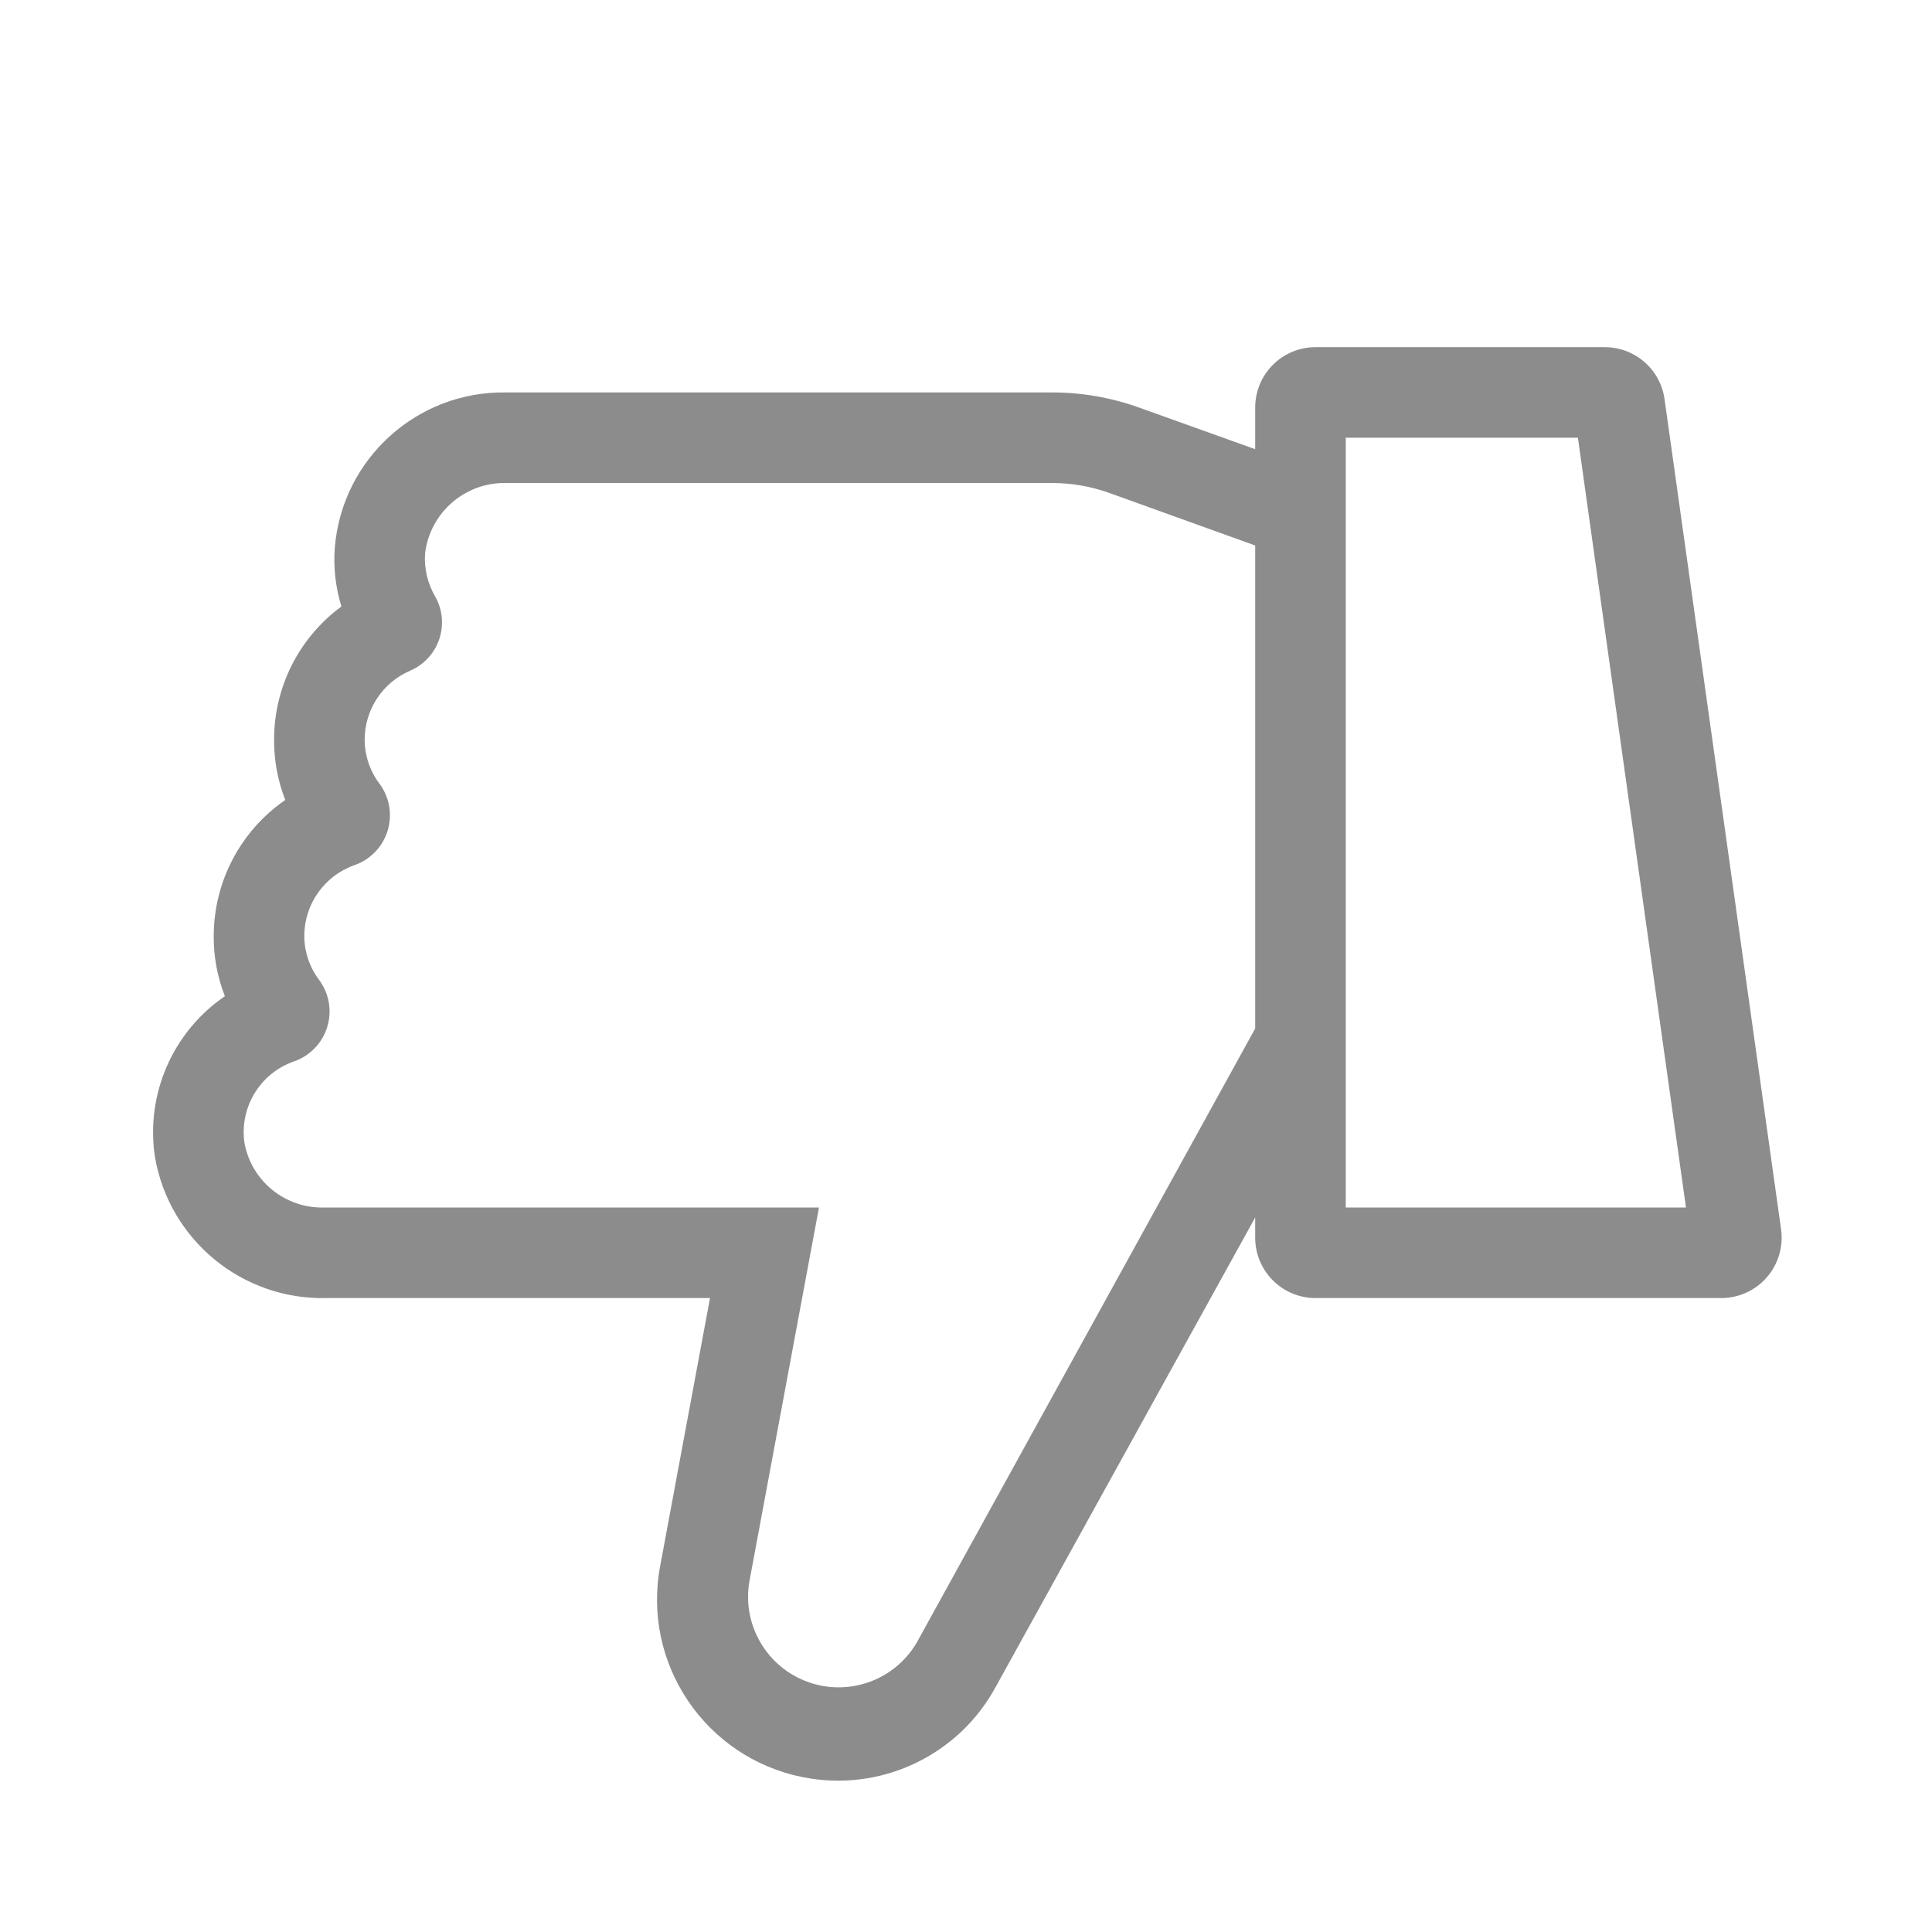
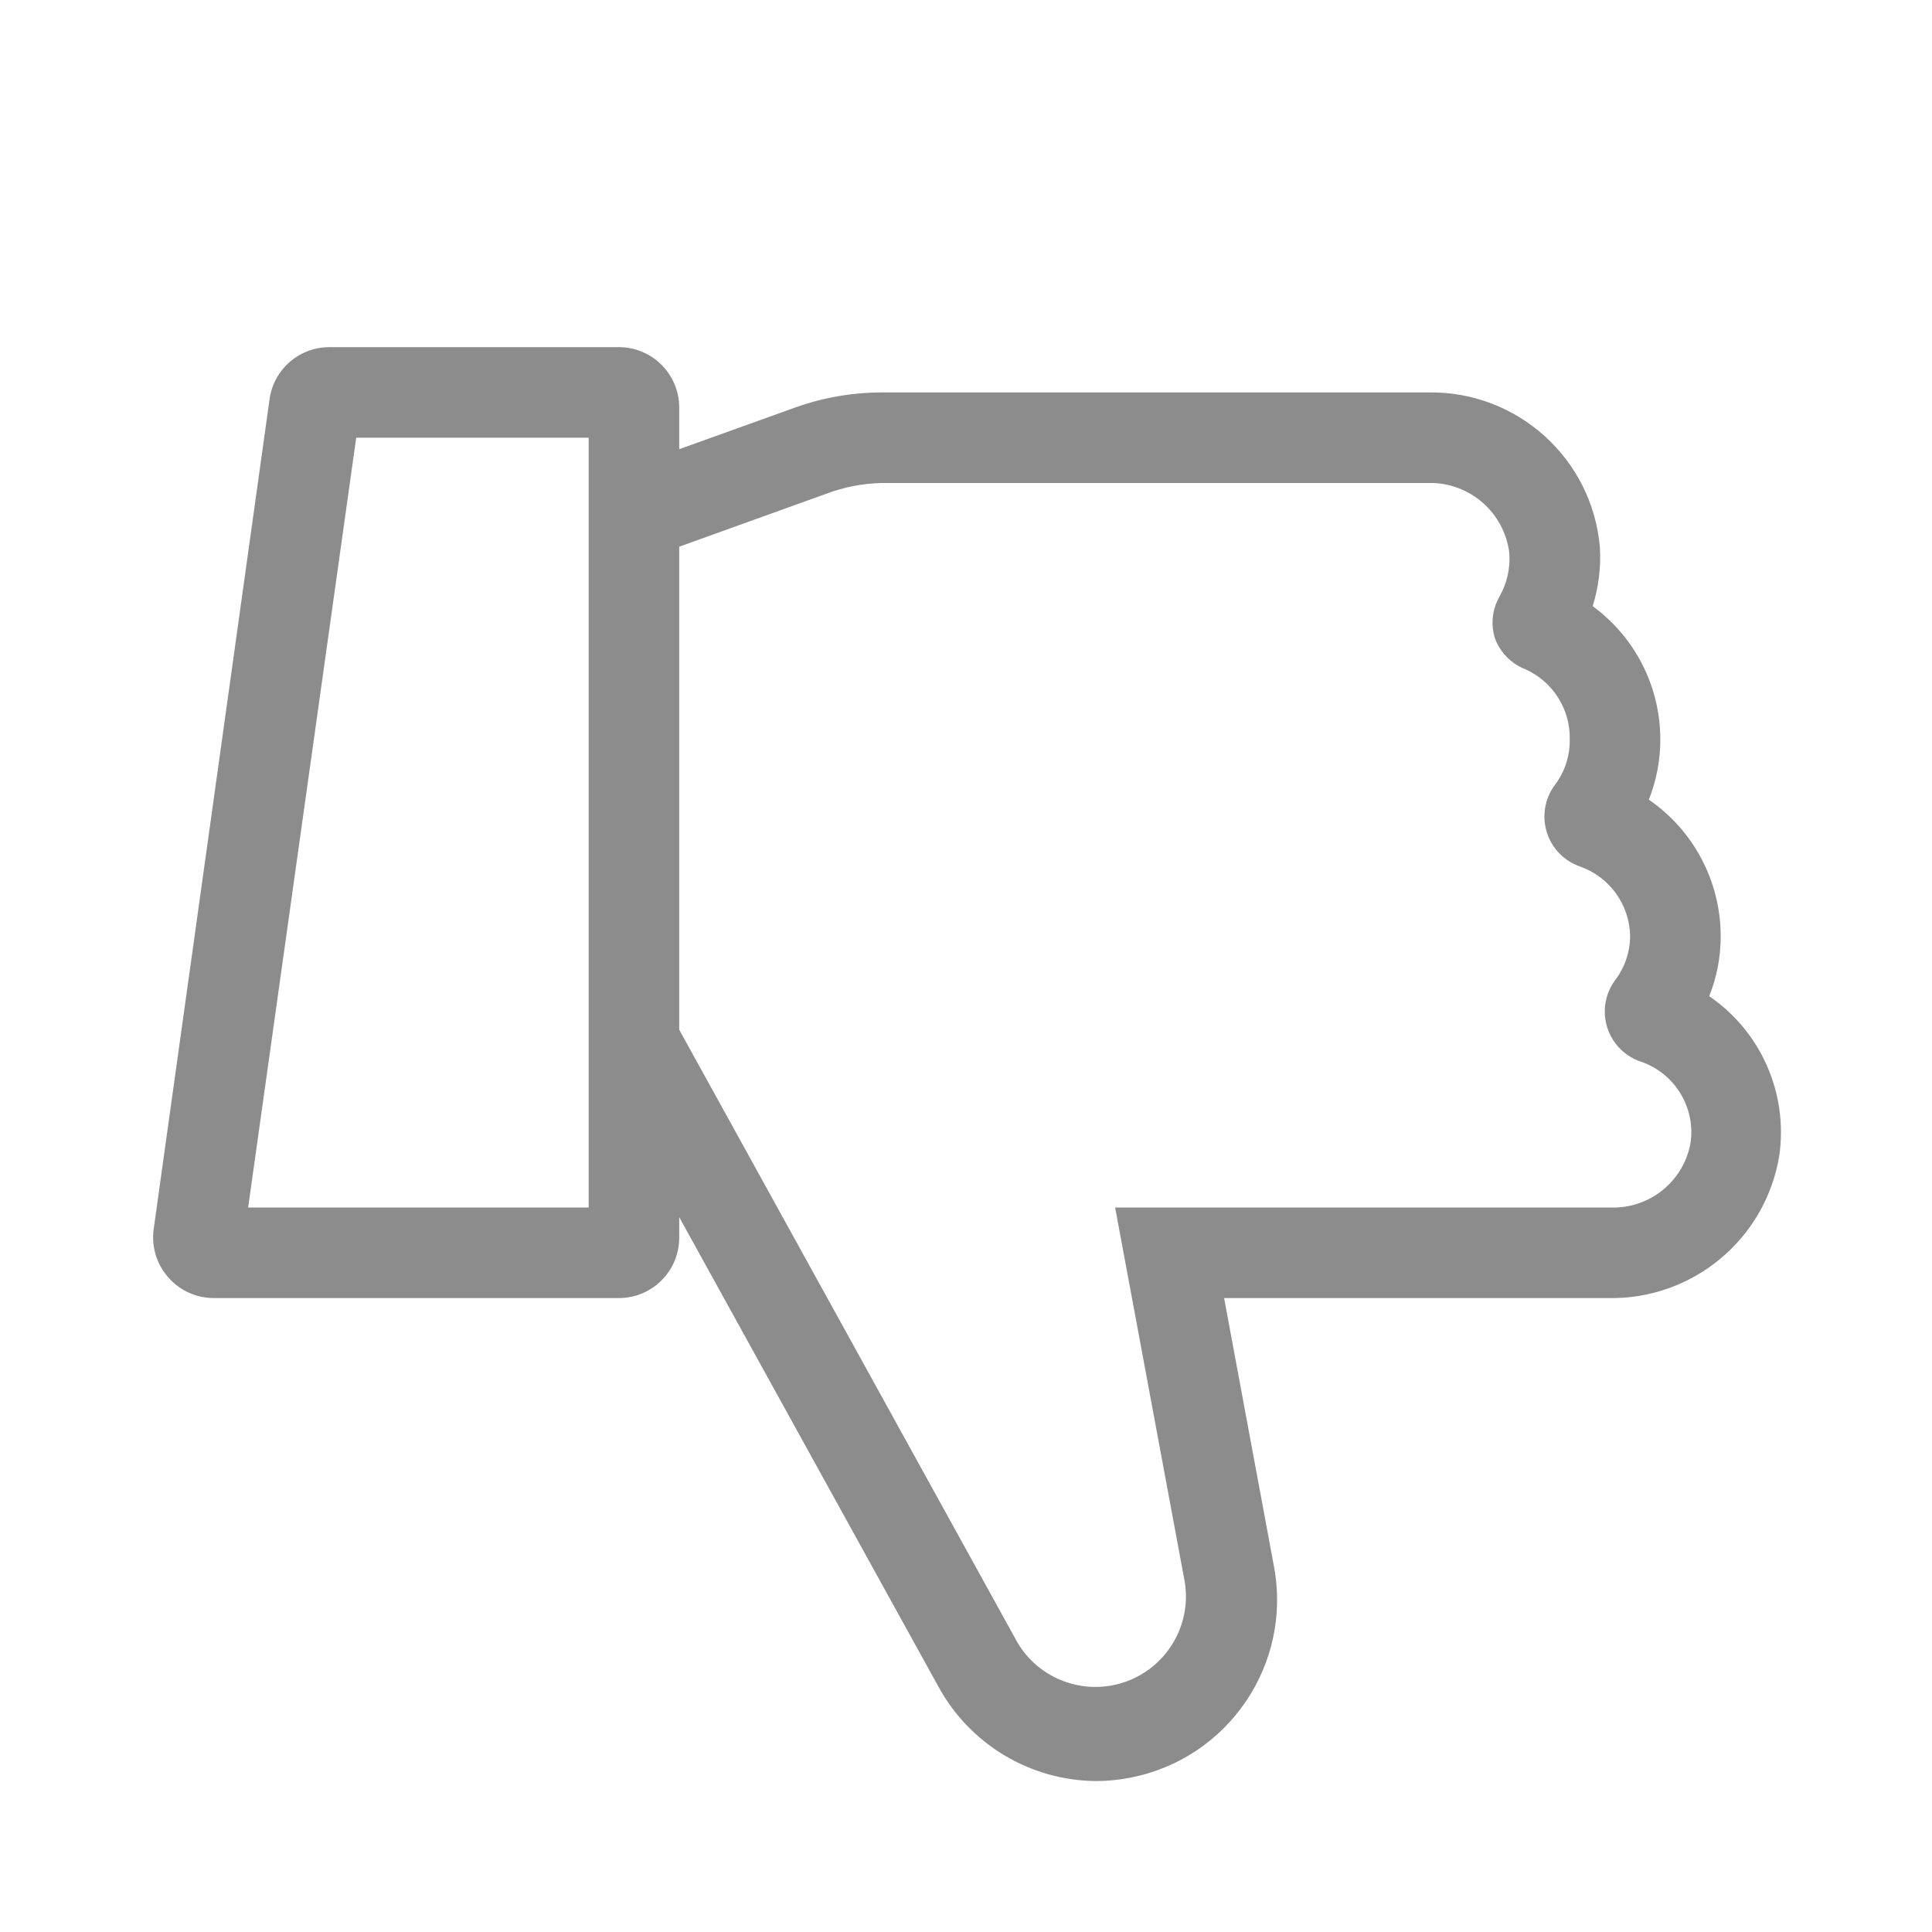
<svg xmlns="http://www.w3.org/2000/svg" viewBox="0 0 64 64">
  <defs>
    <style>.cls-1{fill:none;}.cls-2{fill:#8c8c8c;}</style>
  </defs>
  <g id="Square">
    <rect class="cls-1" width="64" height="64" />
  </g>
  <g id="Icon">
-     <path class="cls-2" d="M59,40.72l-3.86-27.5a2,2,0,0,0-2-1.72H43.58a2,2,0,0,0-2,2v1.38L37.73,13.5a8.5,8.5,0,0,0-2.87-.5H16.77a5.6,5.6,0,0,0-5.68,5.15,5.27,5.27,0,0,0,.22,1.94A5.47,5.47,0,0,0,9.08,24.5a5.37,5.37,0,0,0,.37,2A5.48,5.48,0,0,0,7.08,31a5.32,5.32,0,0,0,.37,2,5.46,5.46,0,0,0-2.32,5.31A5.63,5.63,0,0,0,10.83,43H23.52l-1.65,8.87a6,6,0,0,0,4.72,7,5.94,5.94,0,0,0,6.4-3l8.59-15.54V41a2,2,0,0,0,2,2H57a2,2,0,0,0,2-2.28ZM30.37,54.41a3,3,0,0,1-5.55-2L27.13,40H10.74A2.61,2.61,0,0,1,8.1,37.87a2.48,2.48,0,0,1,1.64-2.71,1.75,1.75,0,0,0,.83-2.7A2.44,2.44,0,0,1,10.08,31a2.49,2.49,0,0,1,1.66-2.34,1.75,1.75,0,0,0,.83-2.7,2.44,2.44,0,0,1-.49-1.46,2.49,2.49,0,0,1,1.5-2.28,1.74,1.74,0,0,0,.83-2.47,2.5,2.5,0,0,1-.33-1.41A2.65,2.65,0,0,1,16.77,16H34.86a5.64,5.64,0,0,1,1.86.32l4.86,1.75v16ZM44.58,40V14.5h7.69L55.85,40Z" />
+     <path class="cls-2" d="M5.57,42.31a2,2,0,0,0,1.5.69H20.5a2,2,0,0,0,2-2v-.68l8.58,15.54A6,6,0,0,0,36.31,59a5.81,5.81,0,0,0,1.17-.12,6,6,0,0,0,4.72-7L40.55,43h12.7a5.63,5.63,0,0,0,5.69-4.71A5.46,5.46,0,0,0,56.62,33,5.32,5.32,0,0,0,57,31a5.49,5.49,0,0,0-2.38-4.51,5.38,5.38,0,0,0,.38-2,5.47,5.47,0,0,0-2.24-4.41A5.5,5.5,0,0,0,53,18.15,5.61,5.61,0,0,0,47.31,13H29.22a8.55,8.55,0,0,0-2.88.5L22.5,14.88V13.5a2,2,0,0,0-2-2H10.93a2,2,0,0,0-2,1.72L5.09,40.72A2,2,0,0,0,5.57,42.31Zm16.93-8.2v-16l4.86-1.75A5.55,5.55,0,0,1,29.22,16H47.31A2.64,2.64,0,0,1,50,18.34a2.57,2.57,0,0,1-.32,1.41,1.73,1.73,0,0,0-.15,1.42,1.76,1.76,0,0,0,1,1A2.49,2.49,0,0,1,52,24.5,2.44,2.44,0,0,1,51.51,26a1.75,1.75,0,0,0,.82,2.7A2.49,2.49,0,0,1,54,31a2.44,2.44,0,0,1-.49,1.46,1.75,1.75,0,0,0,.82,2.7A2.47,2.47,0,0,1,56,37.87,2.6,2.6,0,0,1,53.34,40H36.94l2.31,12.42a3,3,0,0,1-5.54,2ZM8.22,40,11.8,14.5h7.7V40Z" />
  </g>
</svg>
